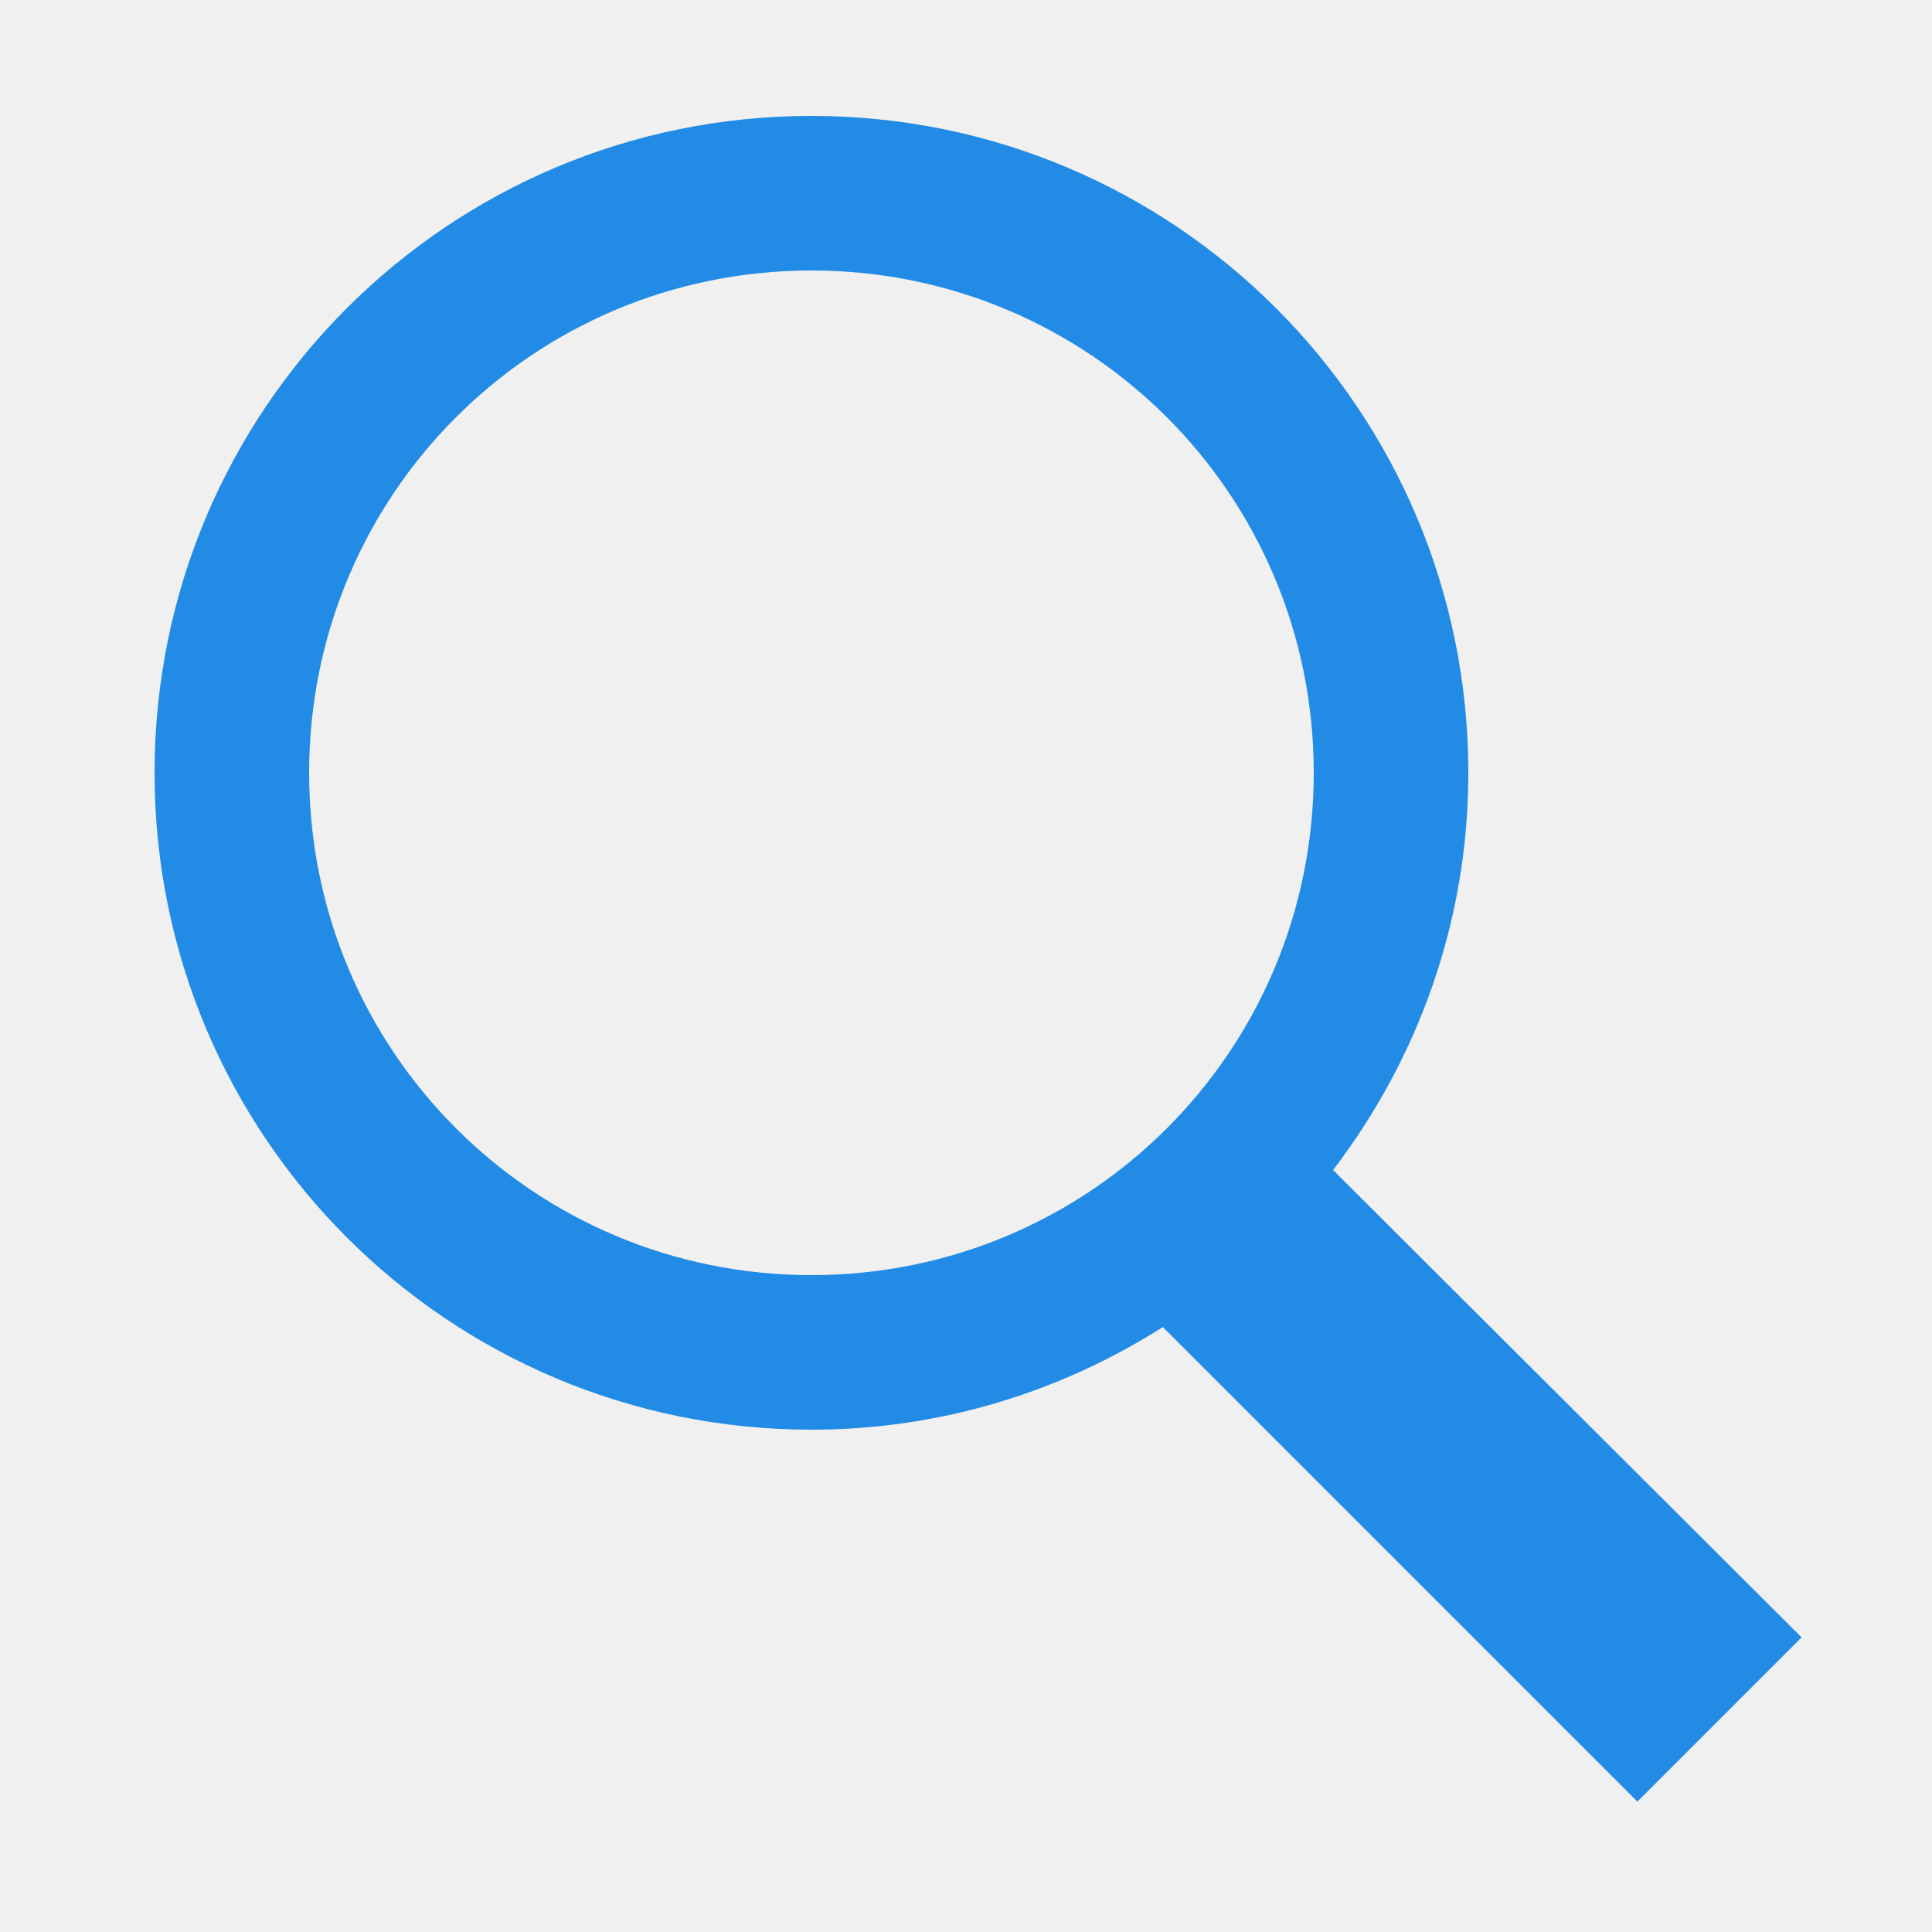
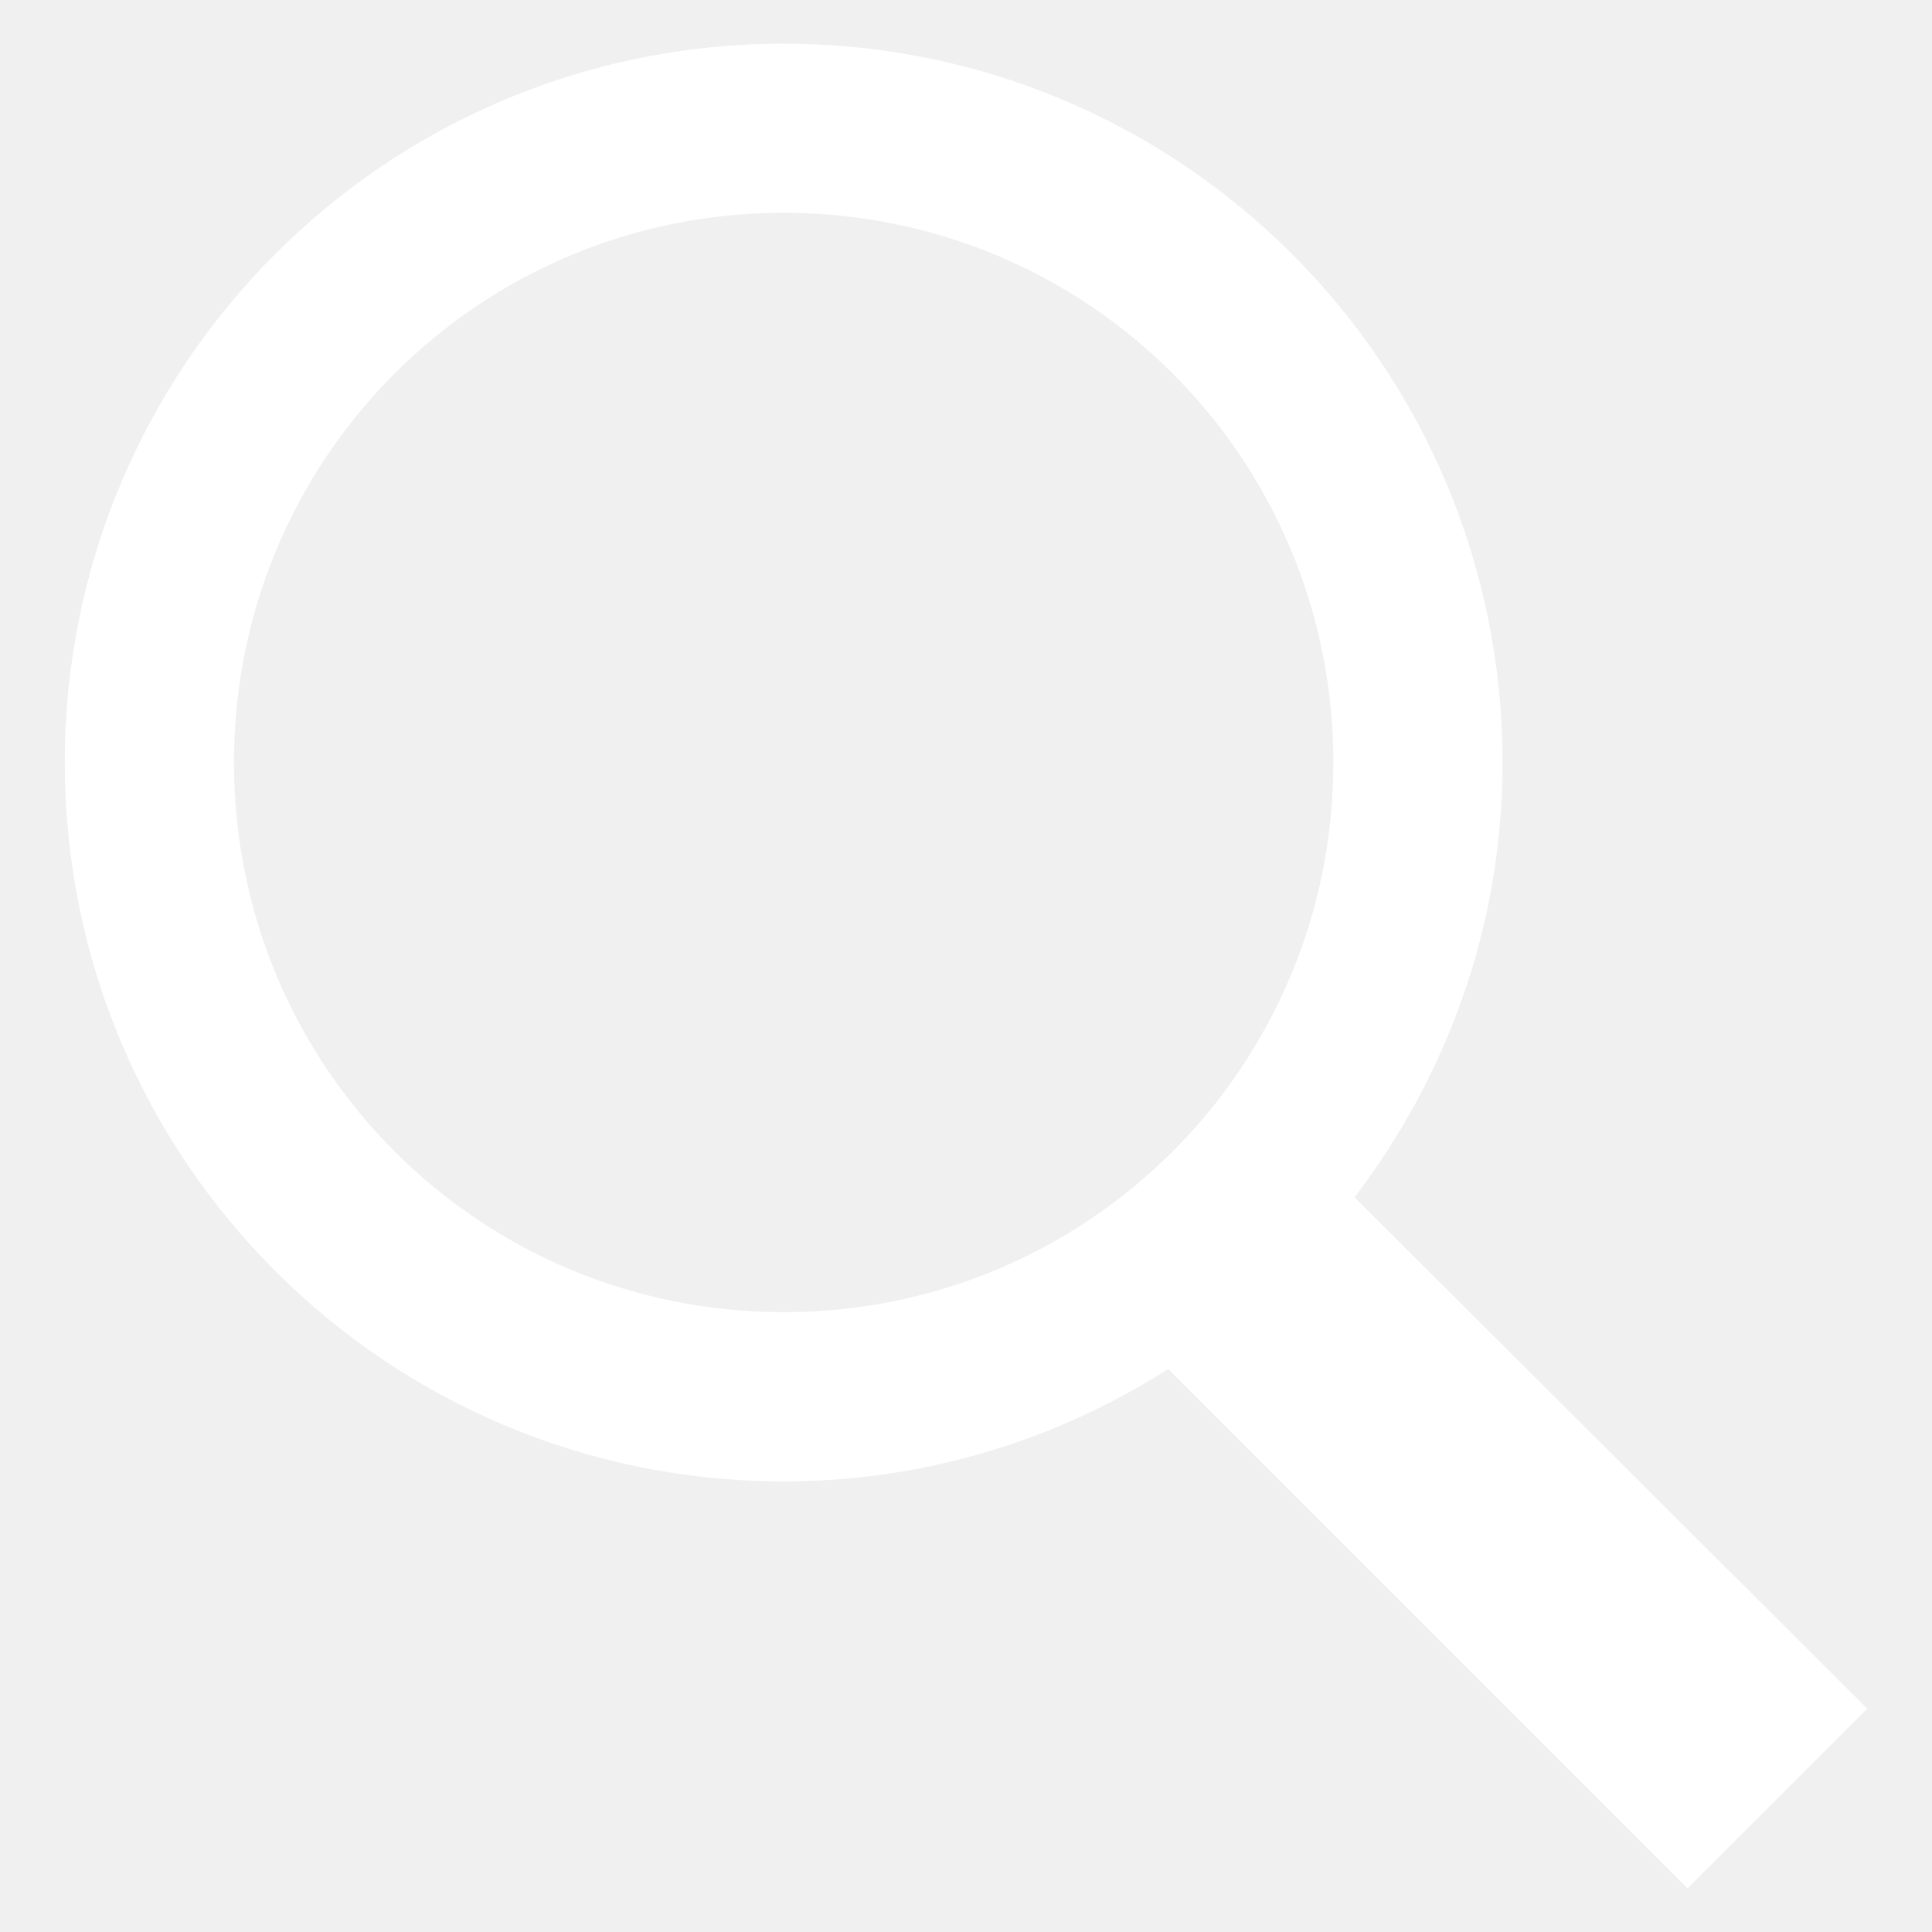
- <svg xmlns="http://www.w3.org/2000/svg" fill="#228BE6" viewBox="0 0 50 50" width="50px" height="50px">
-   <path d="M 21 3 C 11.602 3 4 10.602 4 20 C 4 29.398 11.602 37 21 37 C 24.355 37 27.461 36.016 30.094 34.344 L 42.375 46.625 L 46.625 42.375 L 34.5 30.281 C 36.68 27.422 38 23.879 38 20 C 38 10.602 30.398 3 21 3 Z M 21 7 C 28.199 7 34 12.801 34 20 C 34 27.199 28.199 33 21 33 C 13.801 33 8 27.199 8 20 C 8 12.801 13.801 7 21 7 Z" />
+ <svg xmlns="http://www.w3.org/2000/svg" fill="#228BE6" viewBox="0 0 50 50" width="50px" height="50px" version="1.1" id="svg4">
+   <defs id="defs8" />
+   <path d="m 20.281,1.13 c -10.285,0 -18.604,8.319 -18.604,18.604 0,10.285 8.319,18.604 18.604,18.604 3.672,0 7.07,-1.077 9.952,-2.907 l 13.44,13.44 4.651,-4.651 -13.269,-13.234 c 2.385,-3.129 3.83,-7.006 3.83,-11.251 0,-10.285 -8.319,-18.604 -18.604,-18.604 z m 0,4.377 c 7.878,0 14.226,6.348 14.226,14.226 0,7.878 -6.348,14.226 -14.226,14.226 -7.878,0 -14.226,-6.348 -14.226,-14.226 0,-7.878 6.348,-14.226 14.226,-14.226 z" id="path2" style="fill:#ffffff;stroke-width:1.094" />
</svg>
